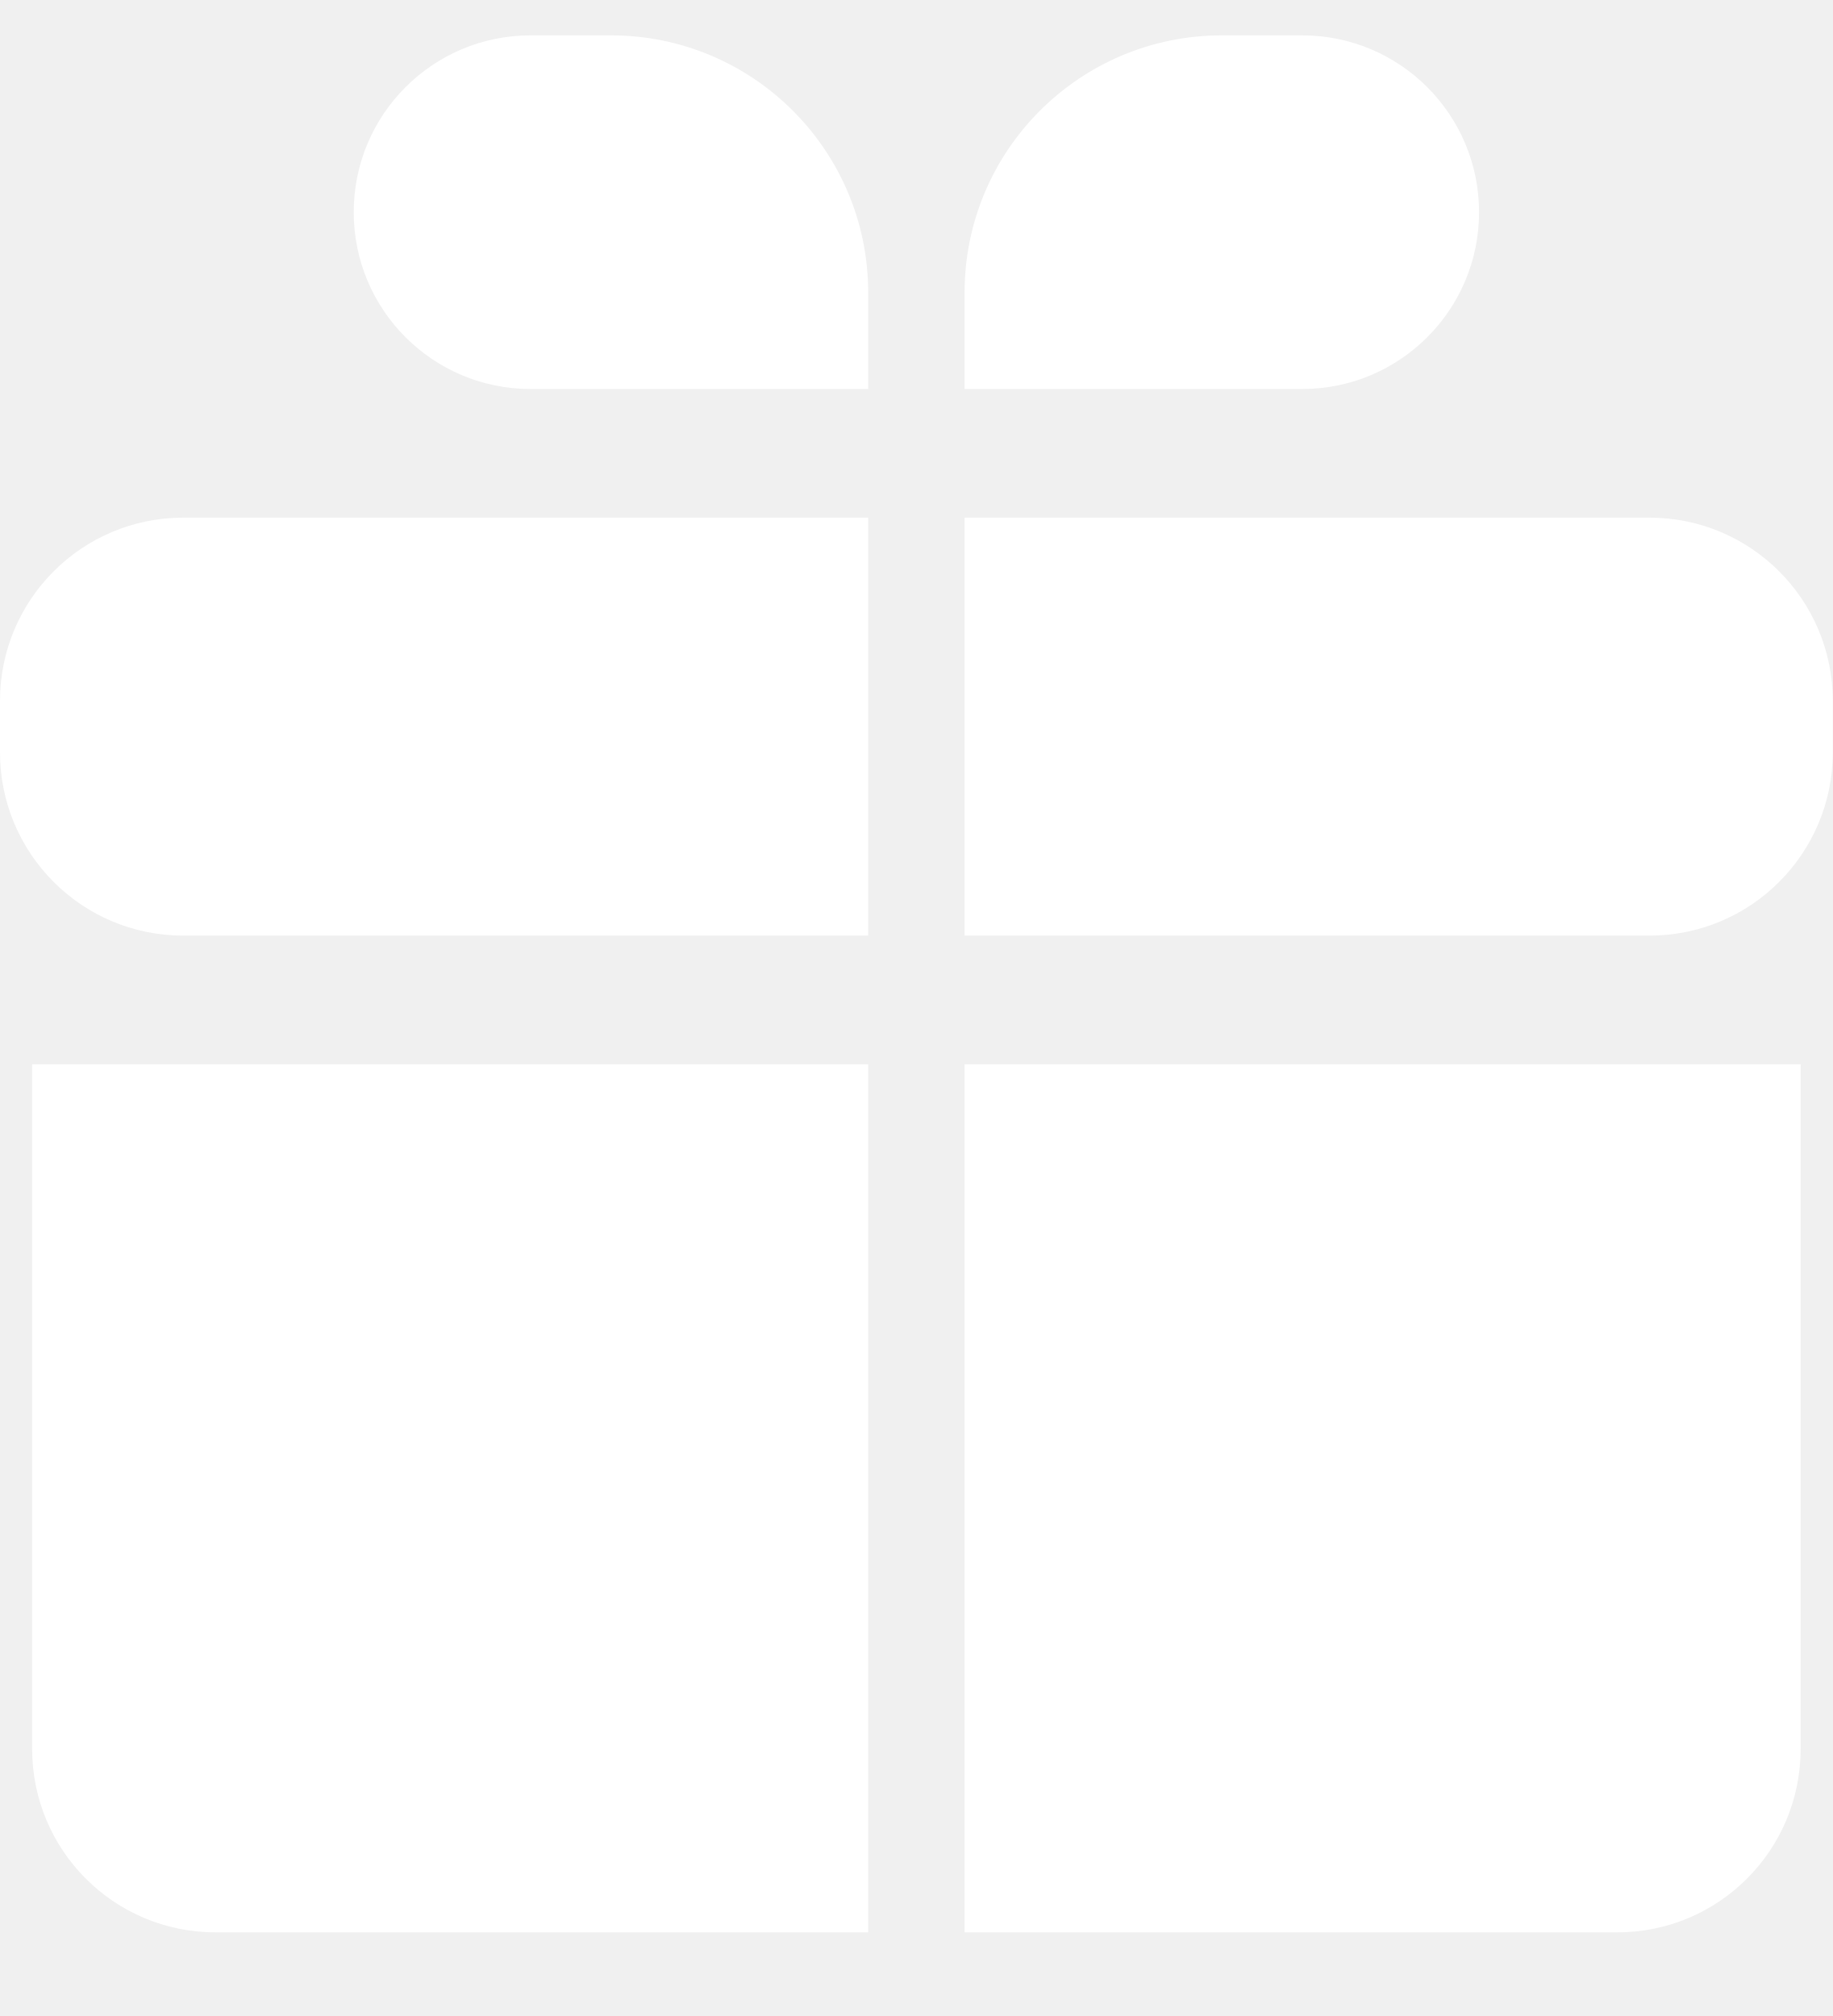
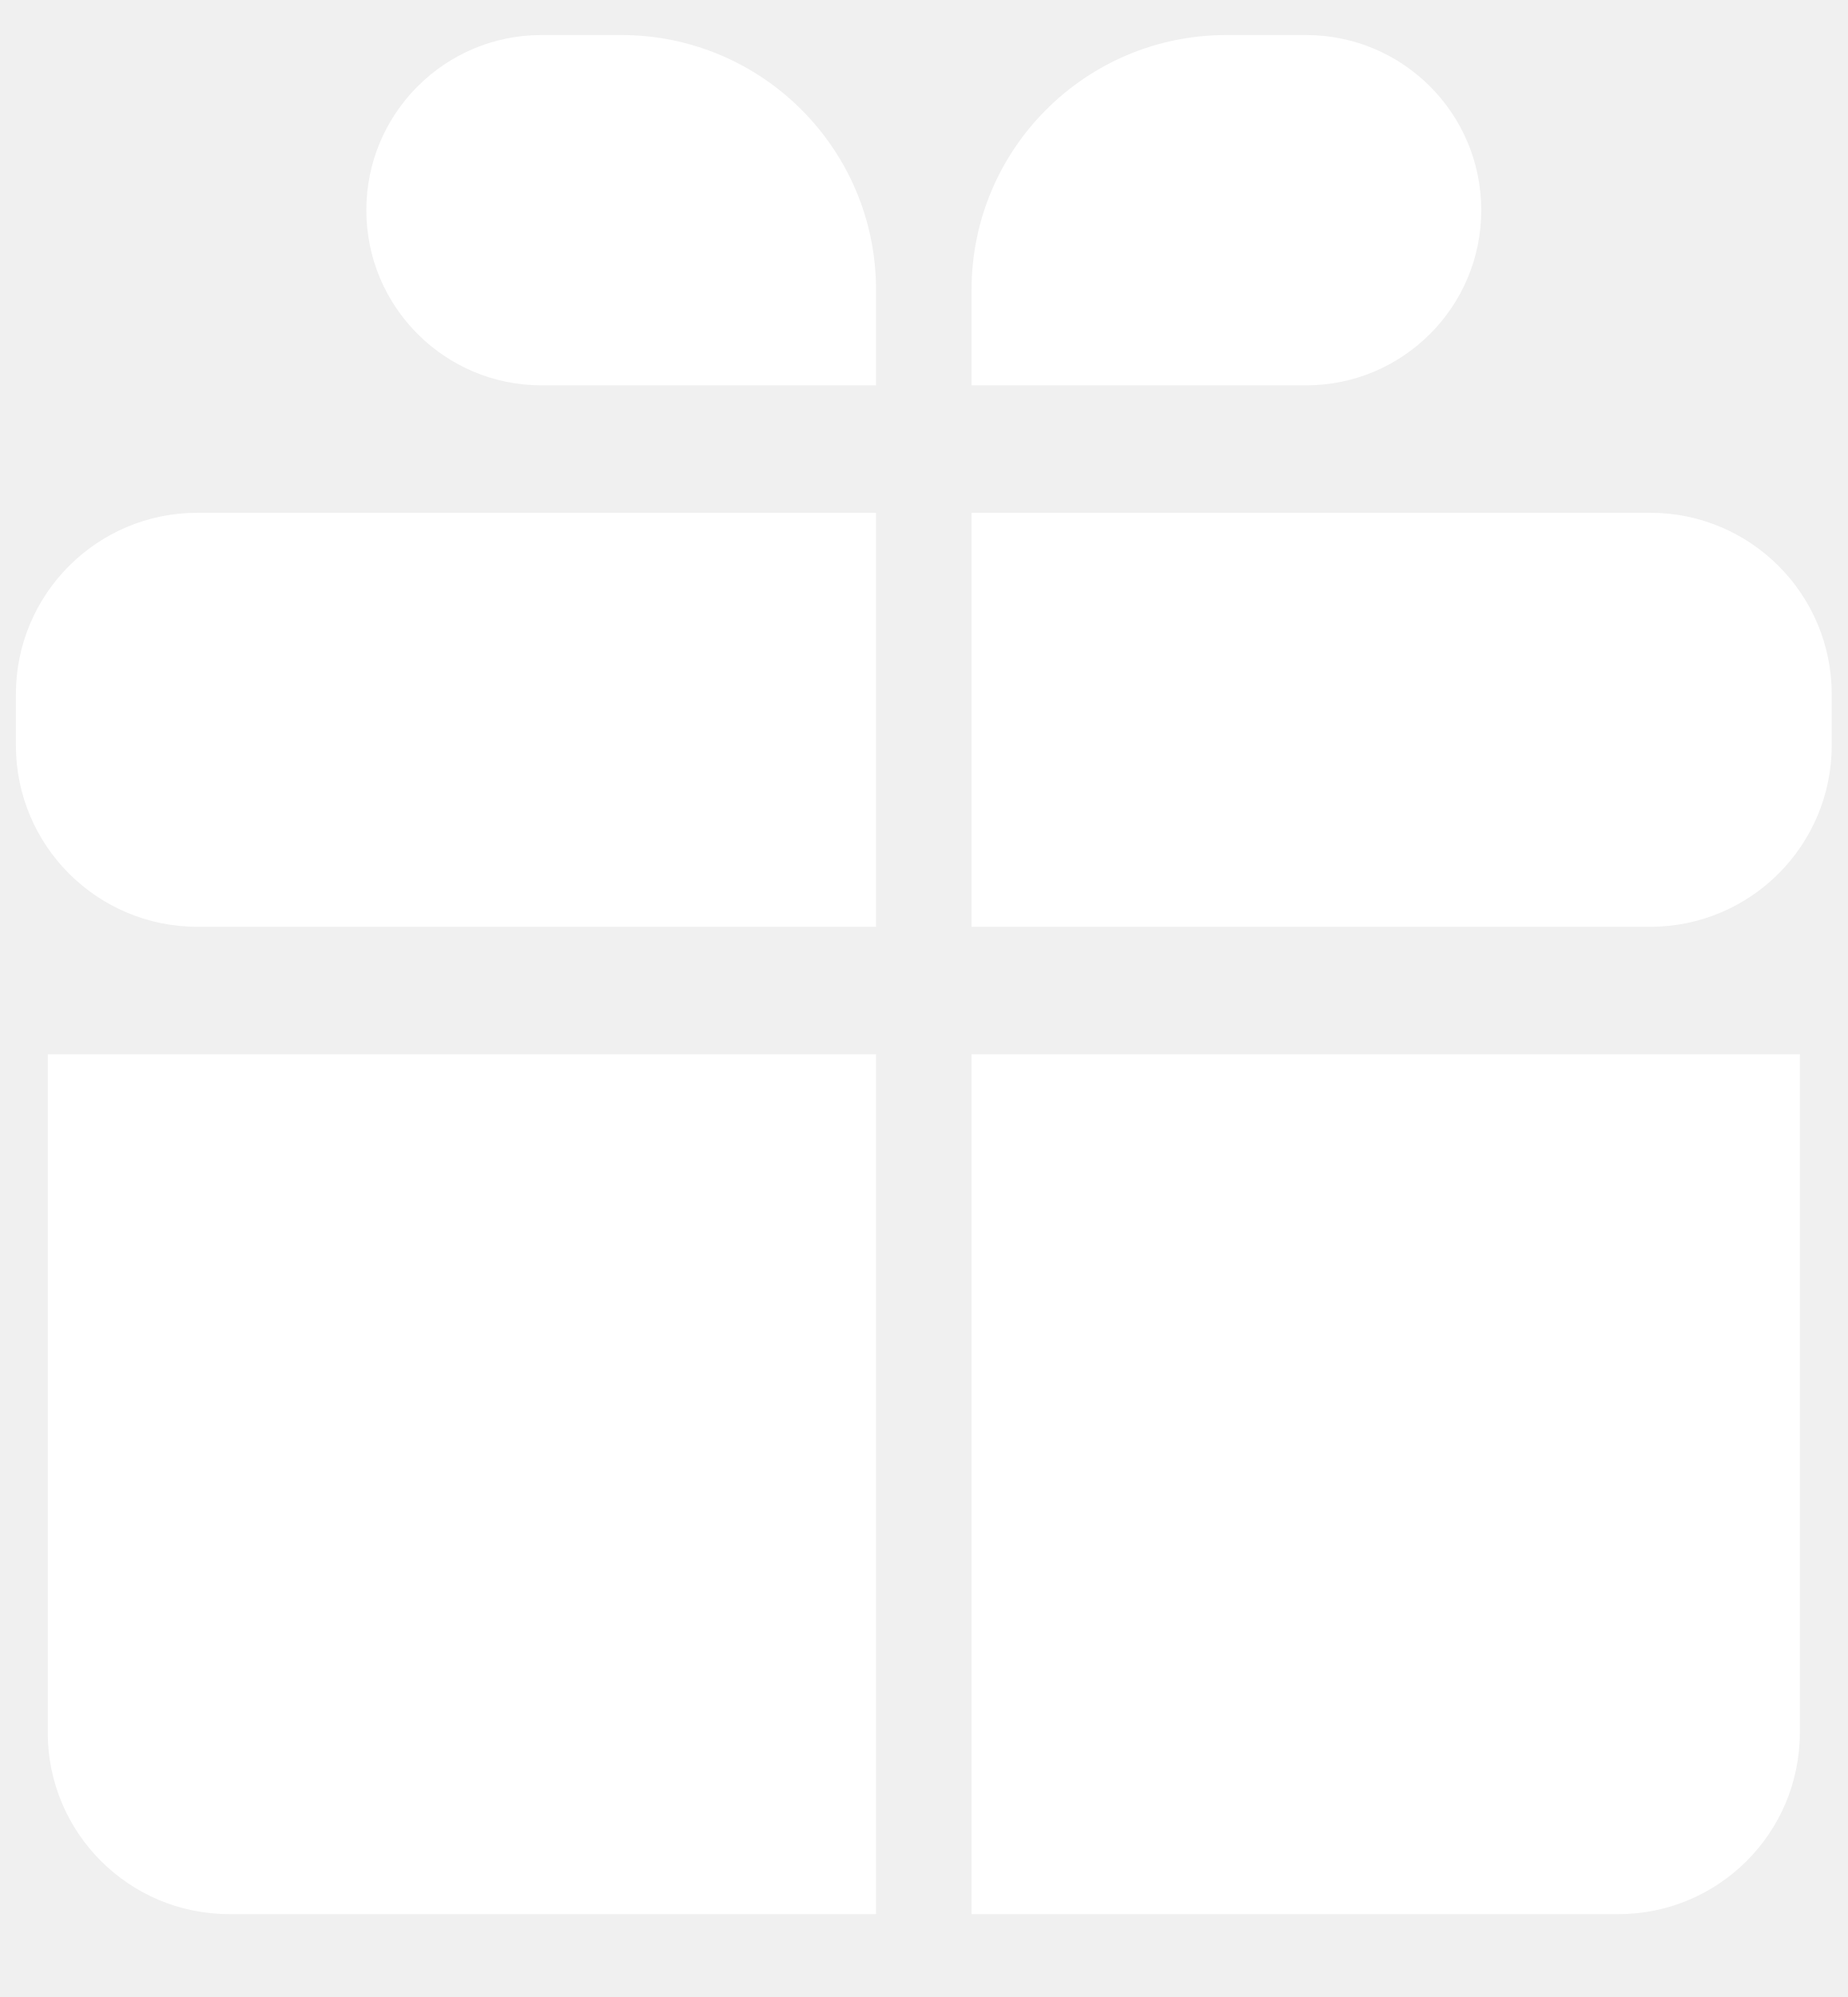
- <svg xmlns="http://www.w3.org/2000/svg" width="20" height="22" viewBox="0 0 20 22" fill="none">
+ <svg xmlns="http://www.w3.org/2000/svg" width="18.5" height="20" viewBox="0 0 20 22" fill="none">
  <path d="M0 7.649C0 6.544 0.895 5.649 2 5.649H9.474V10.21H2C0.895 10.21 0 9.315 0 8.21V7.649Z" fill="white" />
  <path d="M20 8.21C20 9.315 19.105 10.21 18 10.21L10.526 10.21L10.526 5.649L18 5.649C19.105 5.649 20 6.544 20 7.649L20 8.21Z" fill="white" />
  <path d="M19.649 19.087C19.649 20.192 18.754 21.087 17.649 21.087L10.526 21.087L10.526 11.614L19.649 11.614L19.649 19.087Z" fill="white" />
  <path d="M9.474 21.087L2.351 21.087C1.246 21.087 0.351 20.192 0.351 19.087L0.351 11.614L9.474 11.614L9.474 21.087Z" fill="white" />
  <path d="M14.21 0.386C15.276 0.386 16.14 1.25 16.14 2.316C16.14 3.381 15.276 4.245 14.21 4.245L10.526 4.245L10.526 3.193C10.526 1.642 11.783 0.386 13.333 0.386L14.21 0.386Z" fill="white" />
  <path d="M5.789 0.386C4.724 0.386 3.86 1.25 3.86 2.316C3.86 3.381 4.724 4.245 5.789 4.245L9.474 4.245L9.474 3.193C9.474 1.642 8.217 0.386 6.667 0.386L5.789 0.386Z" fill="white" />
</svg>
